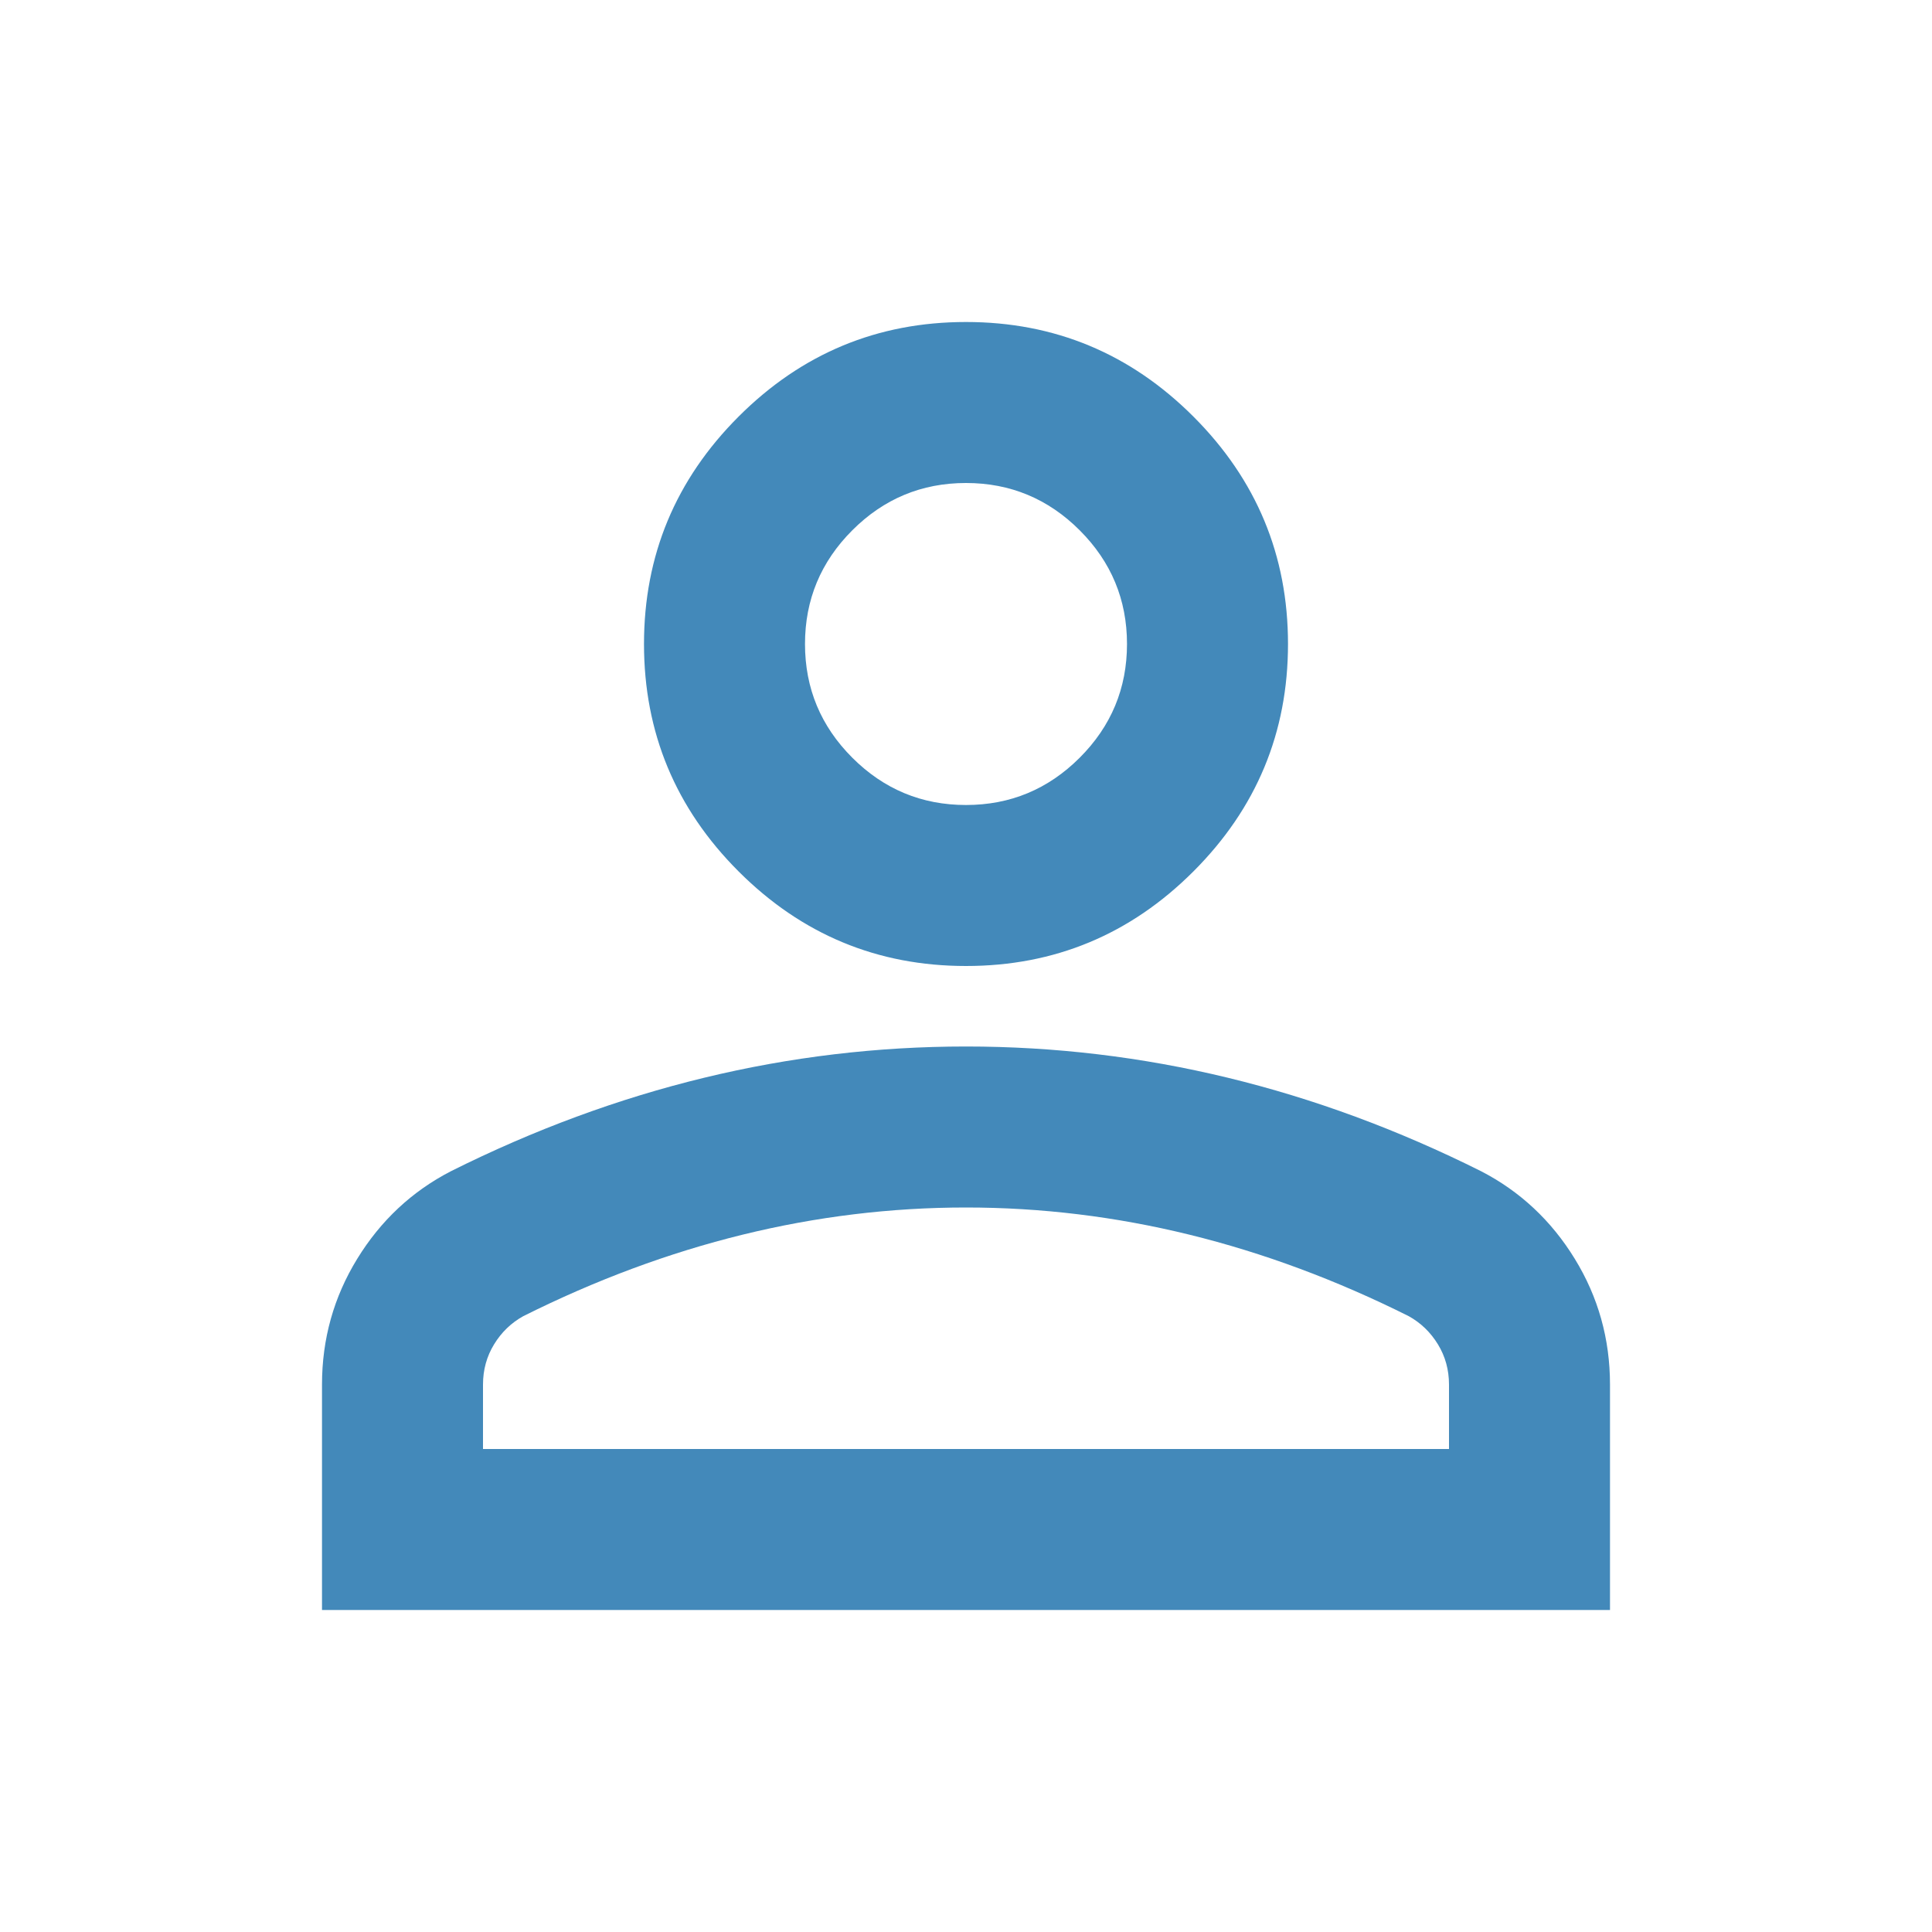
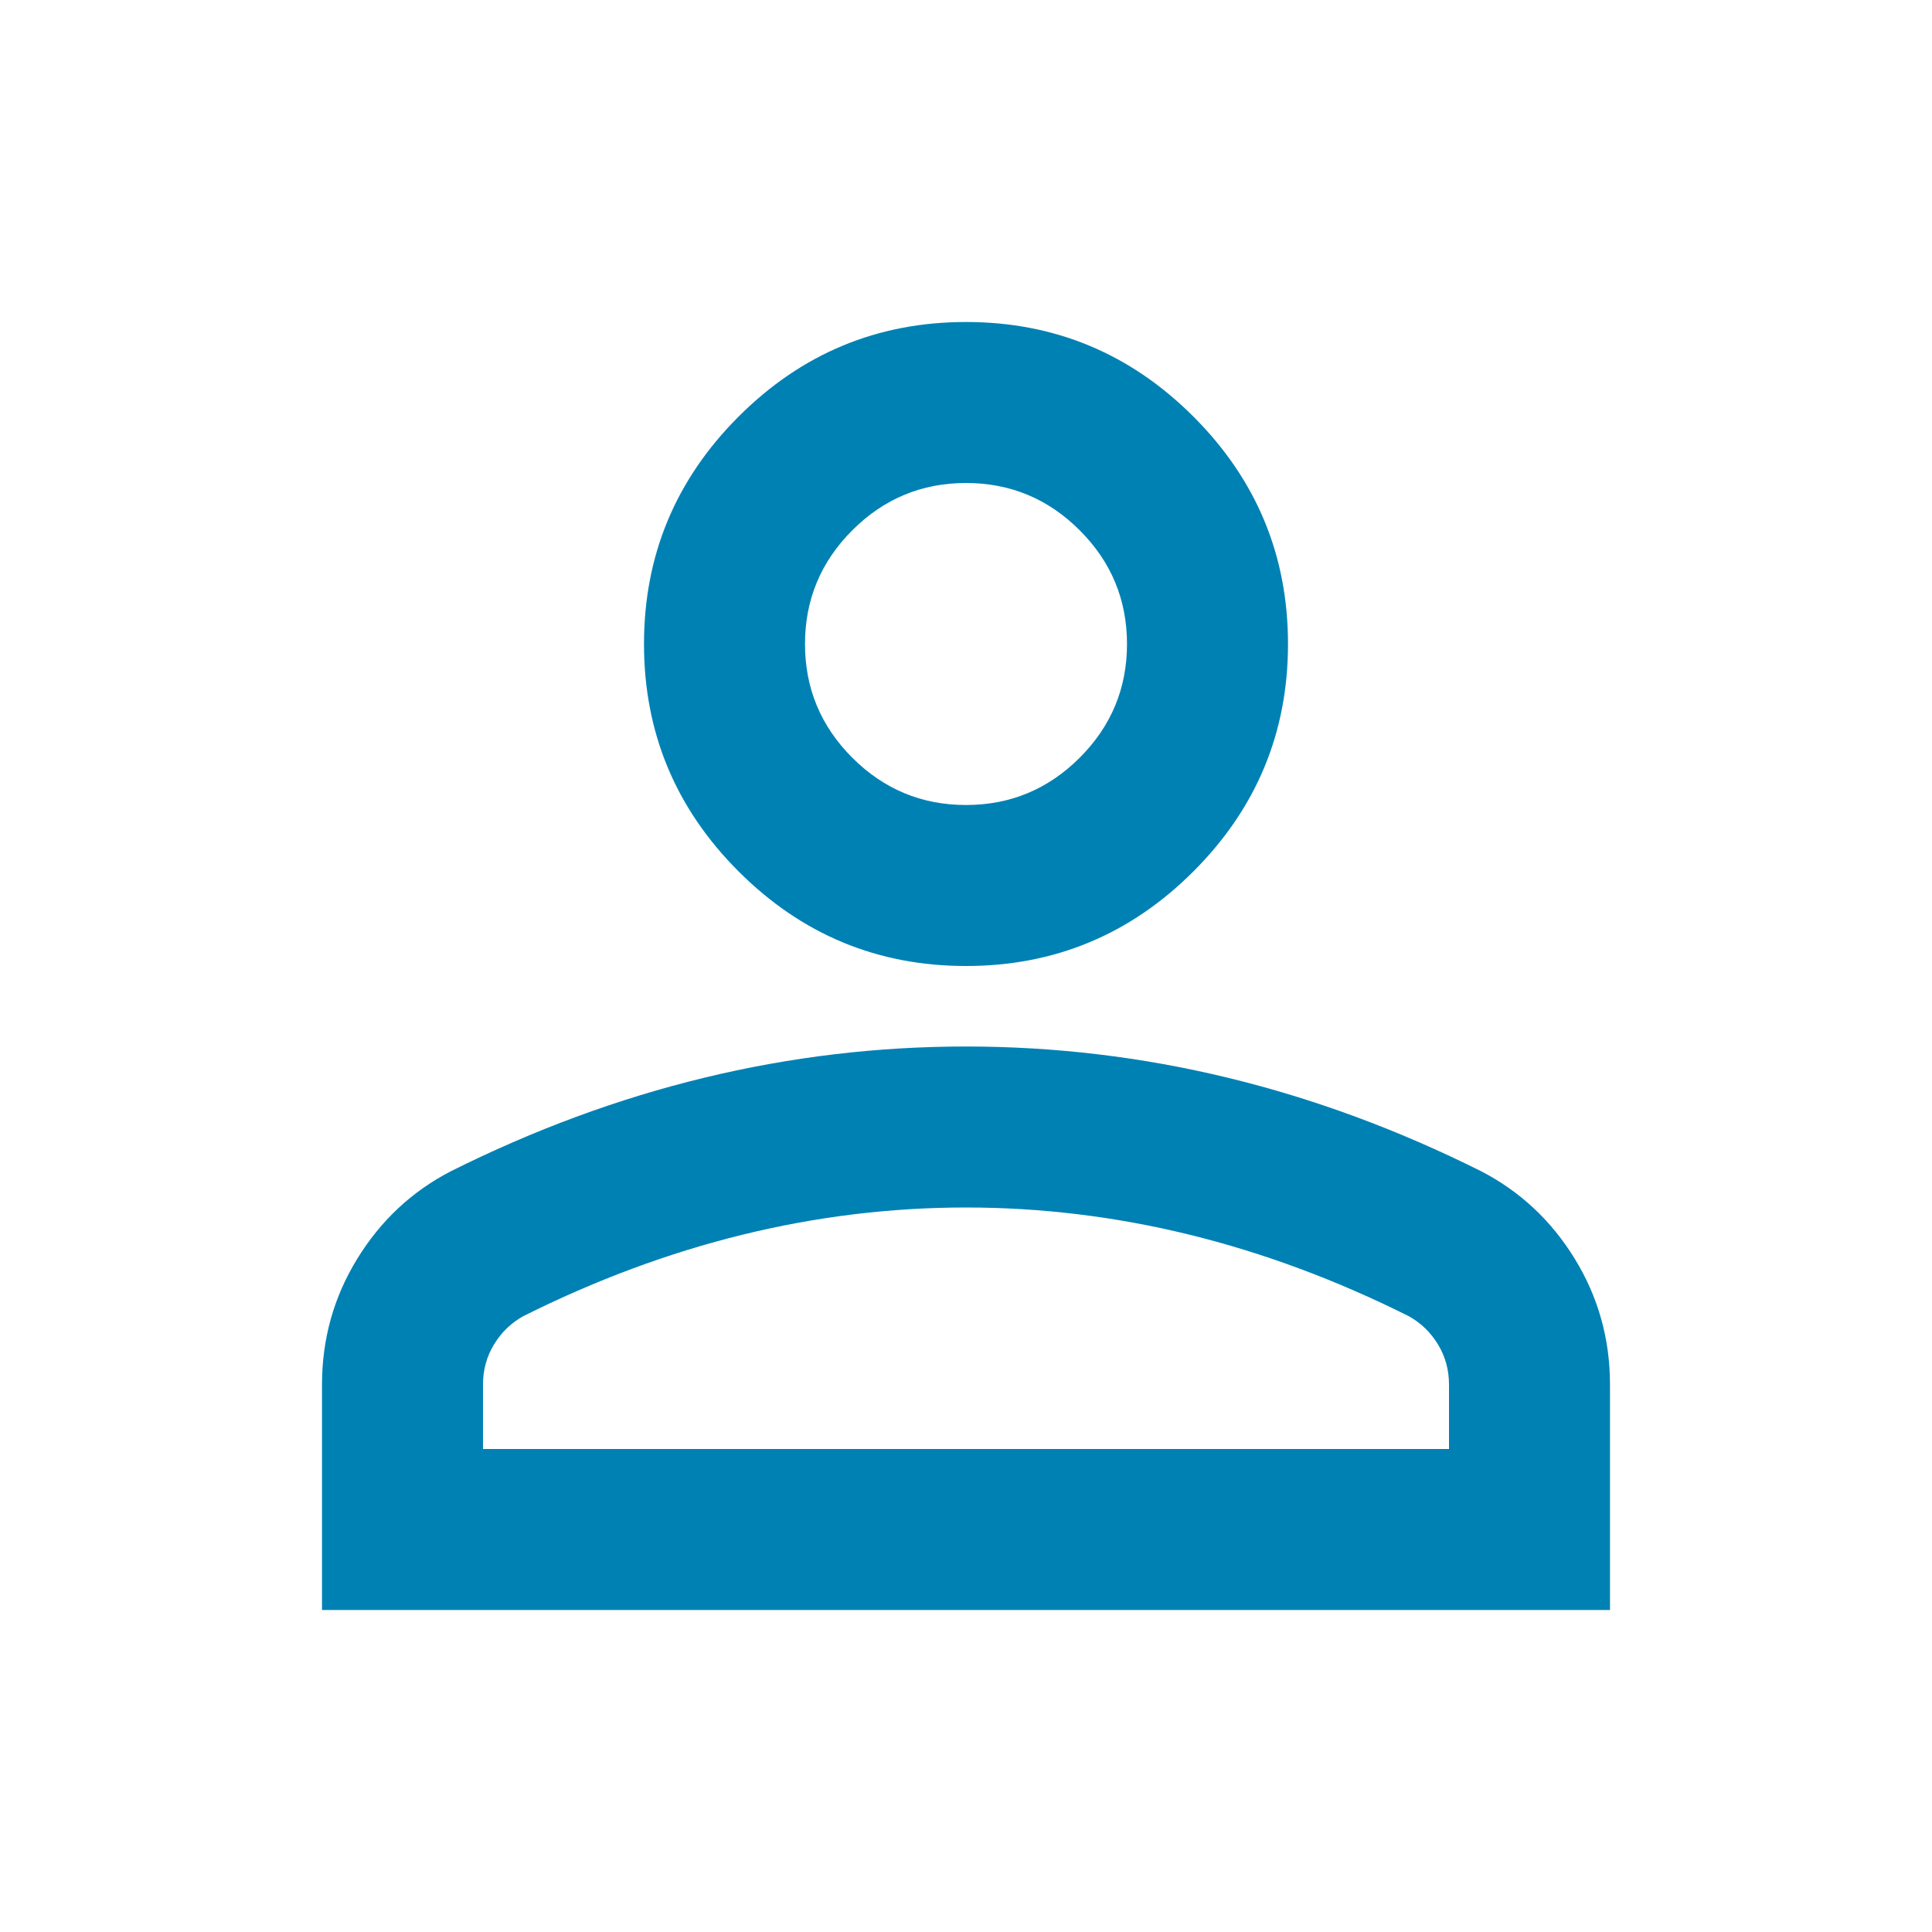
- <svg xmlns="http://www.w3.org/2000/svg" height="24" viewBox="0 -960 960 960" width="24" fill="#4389BA">
+ <svg xmlns="http://www.w3.org/2000/svg" height="24" viewBox="0 -960 960 960" width="24" fill="#0081B4">
  <path d="M480-480q-66 0-113-47t-47-113q0-66 47-113t113-47q66 0 113 47t47 113q0 66-47 113t-113 47ZM160-160v-112q0-34 17.5-62.5T224-378q62-31 126-46.5T480-440q66 0 130 15.5T736-378q29 15 46.5 43.5T800-272v112H160Zm80-80h480v-32q0-11-5.5-20T700-306q-54-27-109-40.5T480-360q-56 0-111 13.5T260-306q-9 5-14.5 14t-5.5 20v32Zm240-320q33 0 56.5-23.5T560-640q0-33-23.5-56.5T480-720q-33 0-56.5 23.5T400-640q0 33 23.5 56.5T480-560Zm0-80Zm0 400Z" />
</svg>
